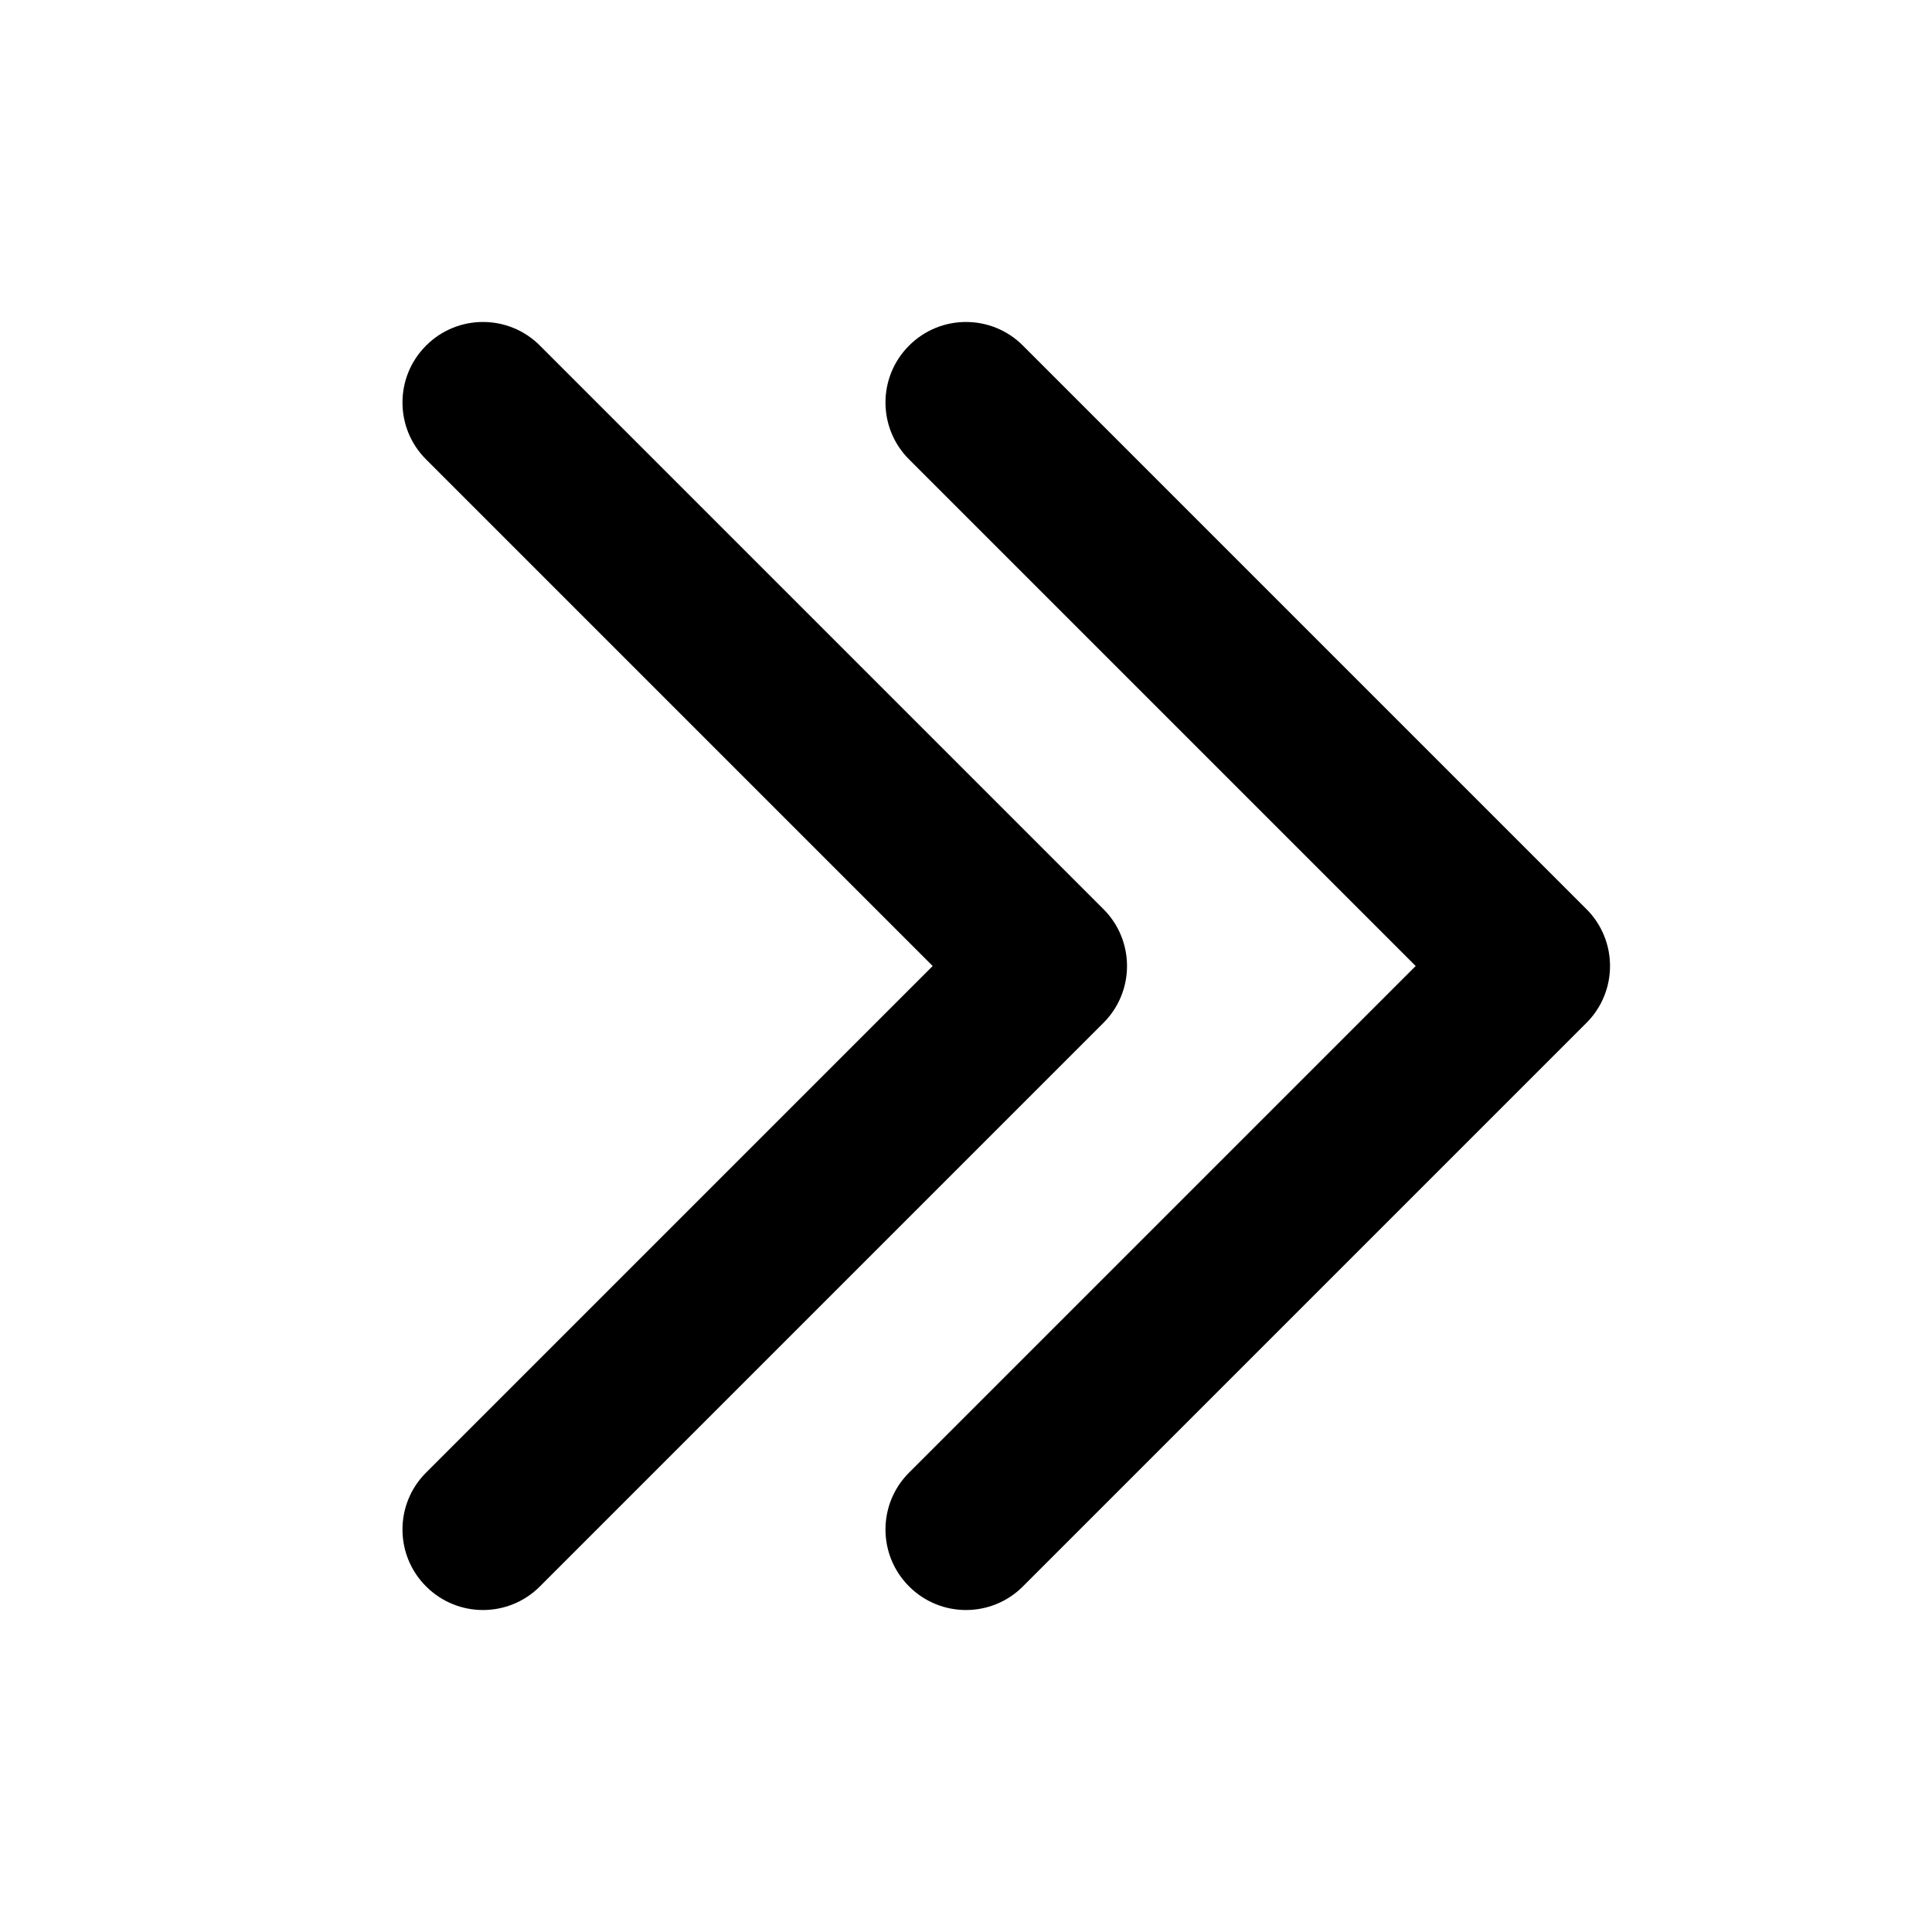
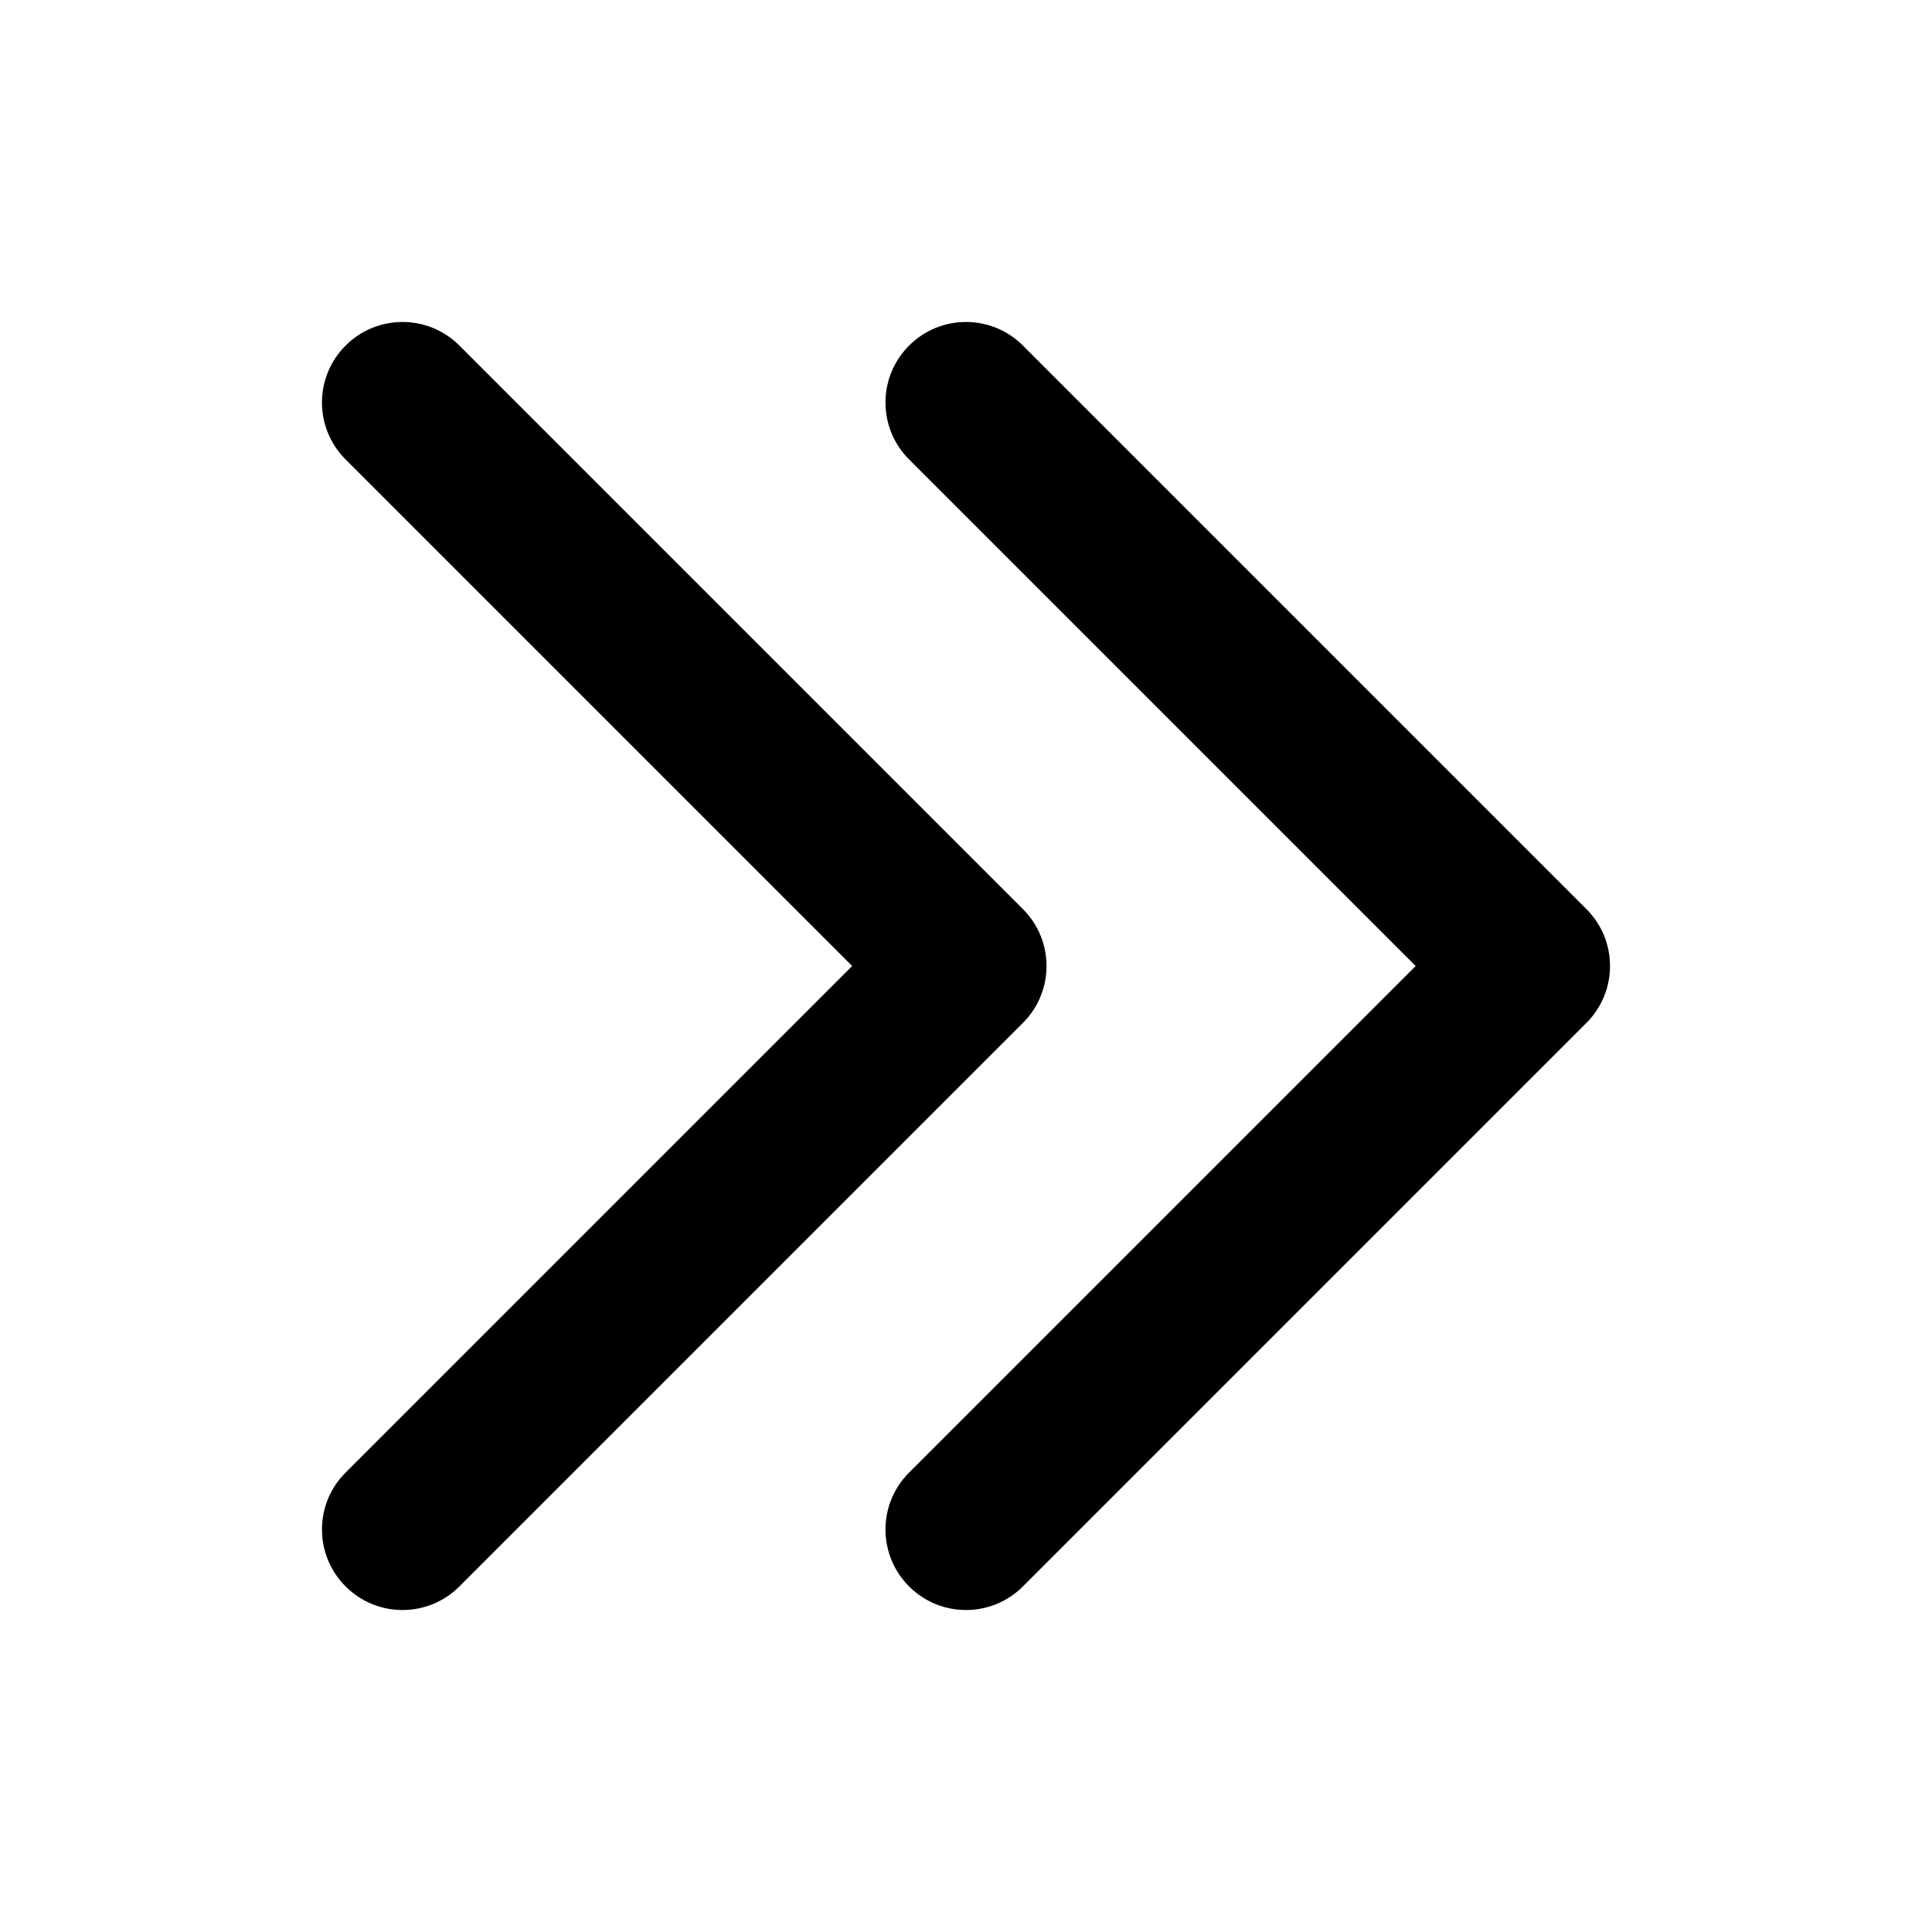
<svg xmlns="http://www.w3.org/2000/svg" width="24" height="24" viewBox="0 0 24 24" fill="none">
-   <path fill-rule="evenodd" clip-rule="evenodd" d="M6.707 4.293C6.317 3.902 5.683 3.902 5.293 4.293C4.902 4.683 4.902 5.317 5.293 5.707L11.586 12L5.293 18.293C4.902 18.683 4.902 19.317 5.293 19.707C5.683 20.098 6.317 20.098 6.707 19.707L13.707 12.707C14.098 12.317 14.098 11.683 13.707 11.293L6.707 4.293ZM12.707 4.293C12.317 3.902 11.683 3.902 11.293 4.293C10.902 4.683 10.902 5.317 11.293 5.707L17.586 12L11.293 18.293C10.902 18.683 10.902 19.317 11.293 19.707C11.683 20.098 12.317 20.098 12.707 19.707L19.707 12.707C20.098 12.317 20.098 11.683 19.707 11.293L12.707 4.293Z" fill="black" />
+   <path fill-rule="evenodd" clip-rule="evenodd" d="M5.707 4.293C5.317 3.902 4.683 3.902 4.293 4.293C3.902 4.683 3.902 5.317 4.293 5.707L10.586 12L4.293 18.293C3.902 18.683 3.902 19.317 4.293 19.707C4.683 20.098 5.317 20.098 5.707 19.707L12.707 12.707C13.098 12.317 13.098 11.683 12.707 11.293L5.707 4.293ZM12.707 4.293C12.317 3.902 11.683 3.902 11.293 4.293C10.902 4.683 10.902 5.317 11.293 5.707L17.586 12L11.293 18.293C10.902 18.683 10.902 19.317 11.293 19.707C11.683 20.098 12.317 20.098 12.707 19.707L19.707 12.707C20.098 12.317 20.098 11.683 19.707 11.293L12.707 4.293Z" fill="black" />
</svg>
